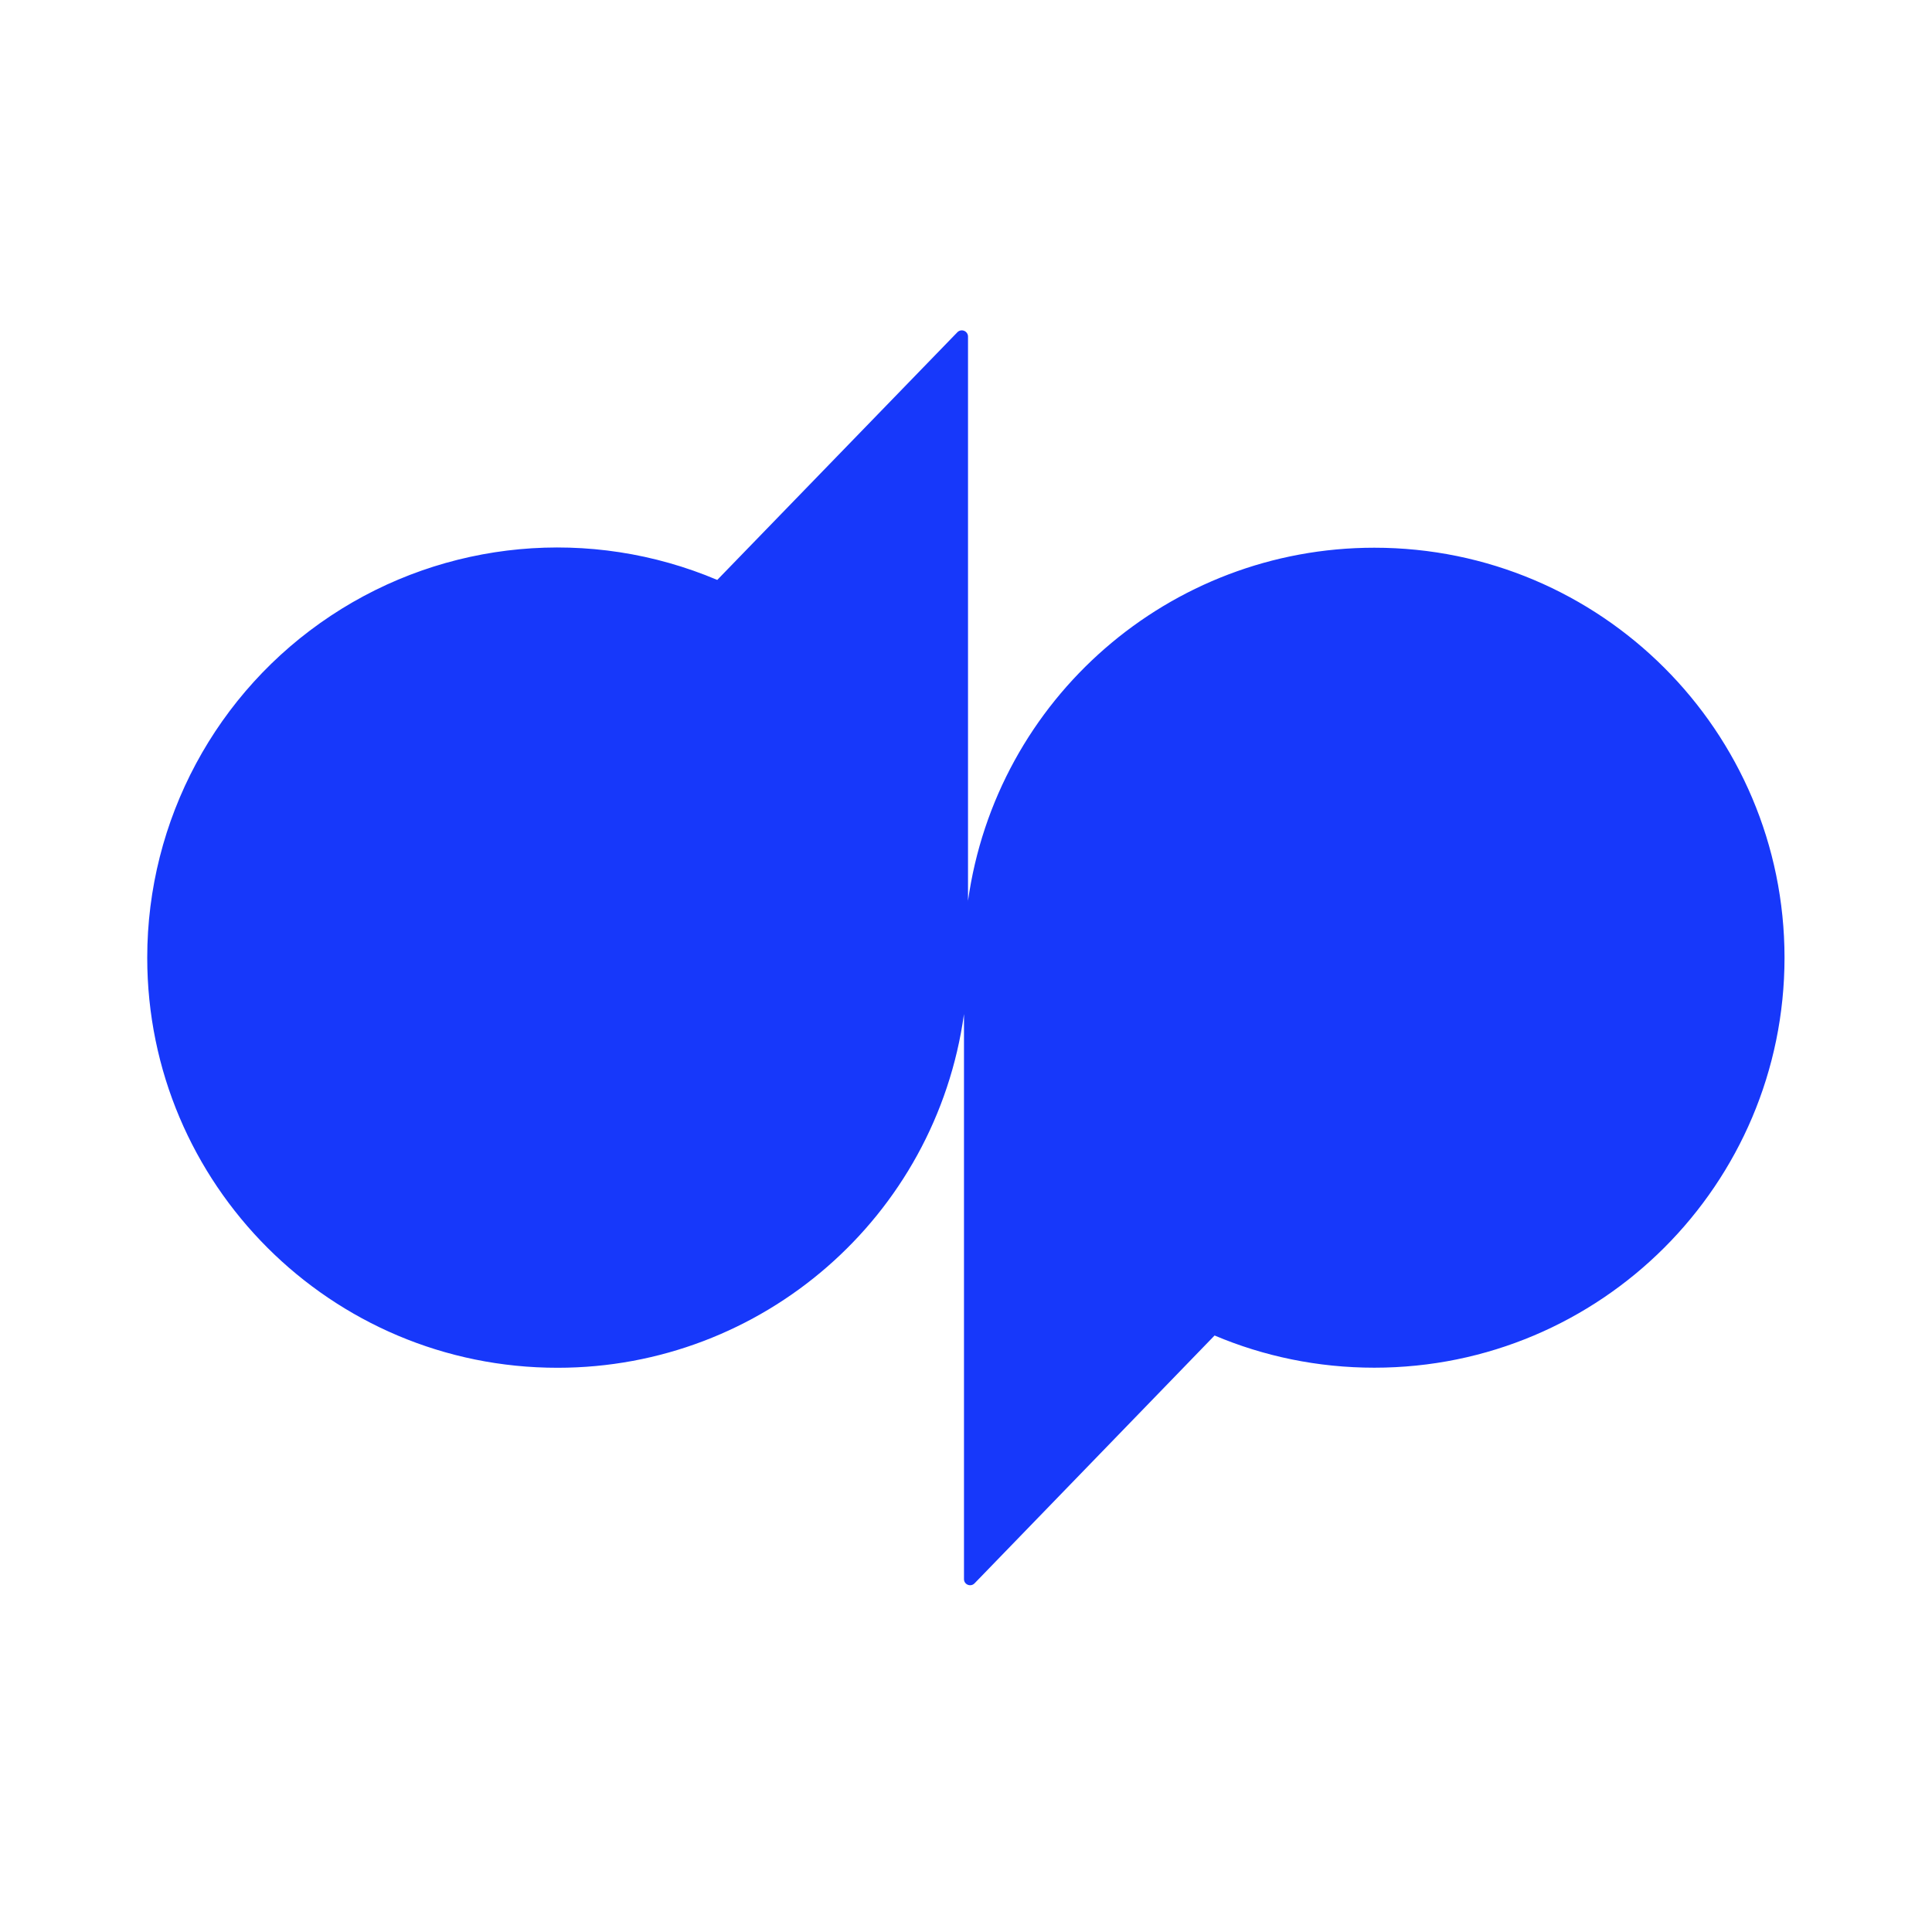
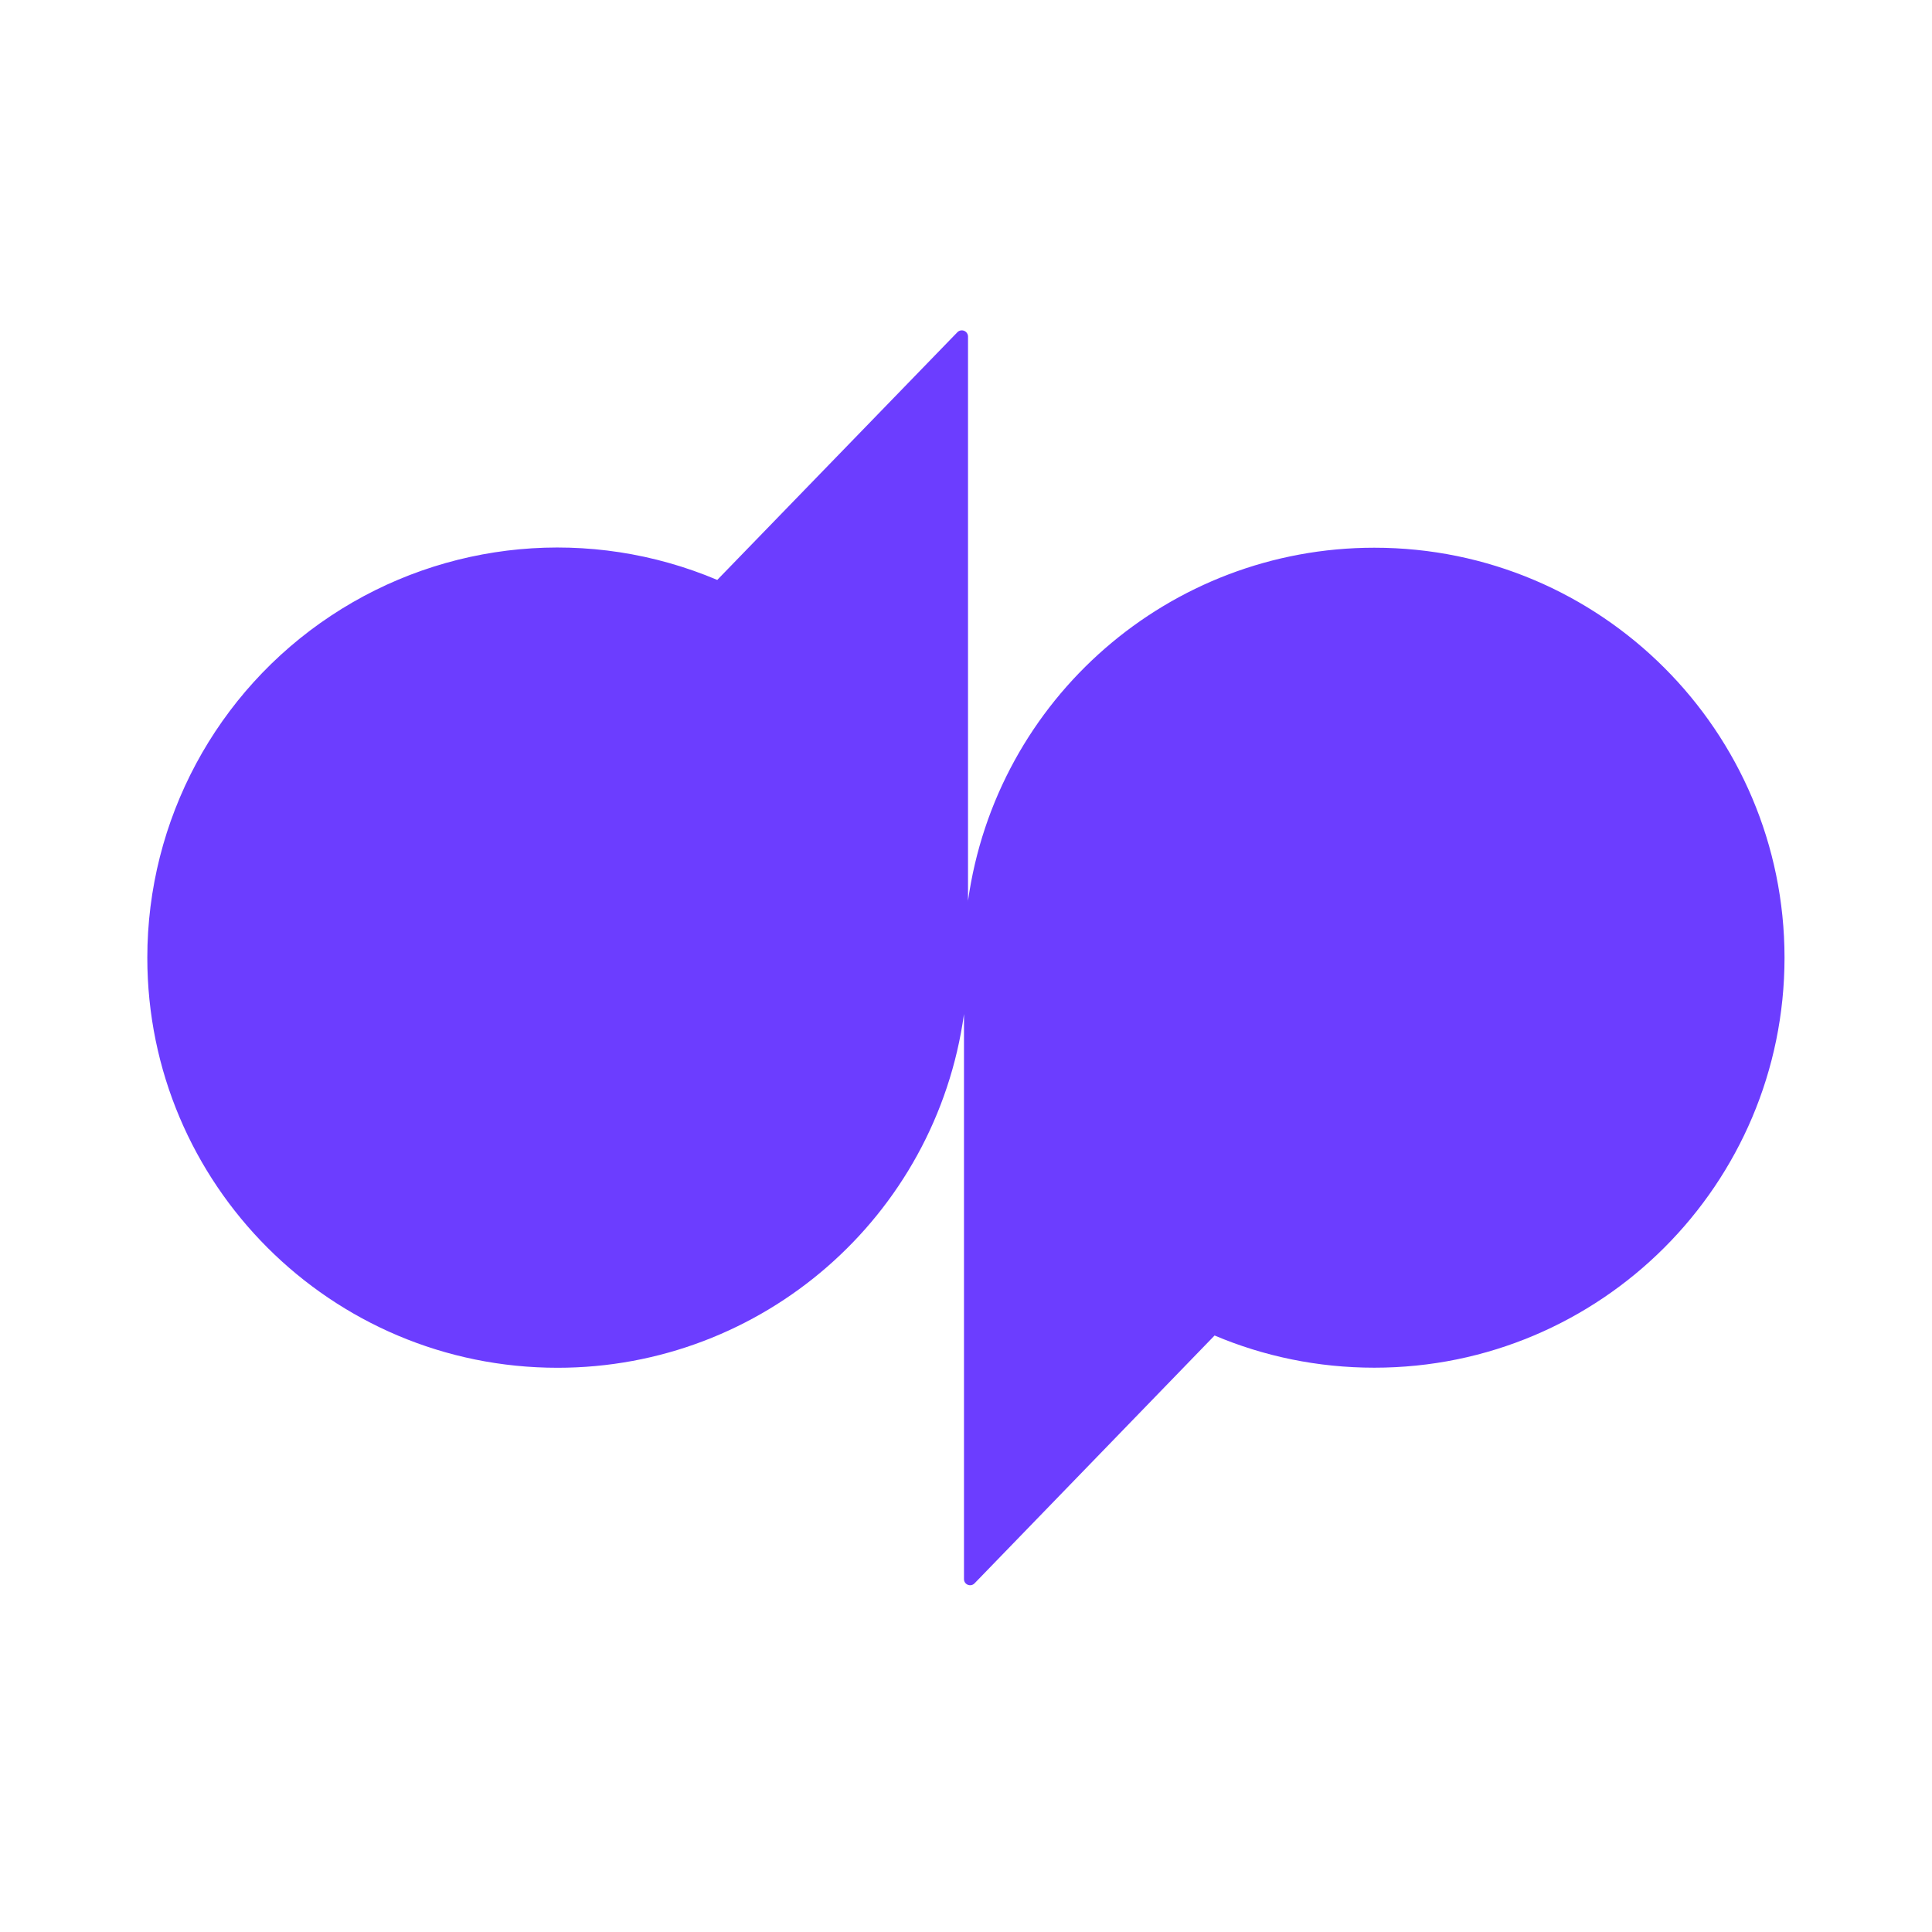
<svg xmlns="http://www.w3.org/2000/svg" aria-hidden="true" aria-label="Brand Dialpad" class="d-svg d-svg--native d-svg__brandDialpad" viewBox="0 0 24 24" fill="none">
-   <path fill-rule="evenodd" clip-rule="evenodd" d="M12.025 11.197V4.18a.077.077 0 00-.132-.053L8.91 7.204a5.095 5.095 0 00-7.081 4.693 5.095 5.095 0 005.098 5.094 5.096 5.096 0 005.048-4.394v7.019c0 .069.083.102.131.053l2.982-3.079c.61.258 1.28.4 1.984.4a5.095 5.095 0 005.096-5.093 5.095 5.095 0 00-5.096-5.093 5.096 5.096 0 00-5.048 4.393z" fill="#1738FA" />
+   <path fill-rule="evenodd" clip-rule="evenodd" d="M12.025 11.197V4.18a.077.077 0 00-.132-.053L8.91 7.204a5.095 5.095 0 00-7.08 4.693 5.095 5.095 0 005.096 5.094 5.096 5.096 0 005.049-4.394v7.019c0 .069.083.102.131.053l2.982-3.079c.61.258 1.28.4 1.984.4a5.095 5.095 0 005.096-5.093 5.095 5.095 0 00-5.096-5.093 5.096 5.096 0 00-5.048 4.393z" fill="#6C3DFF" />
</svg>
